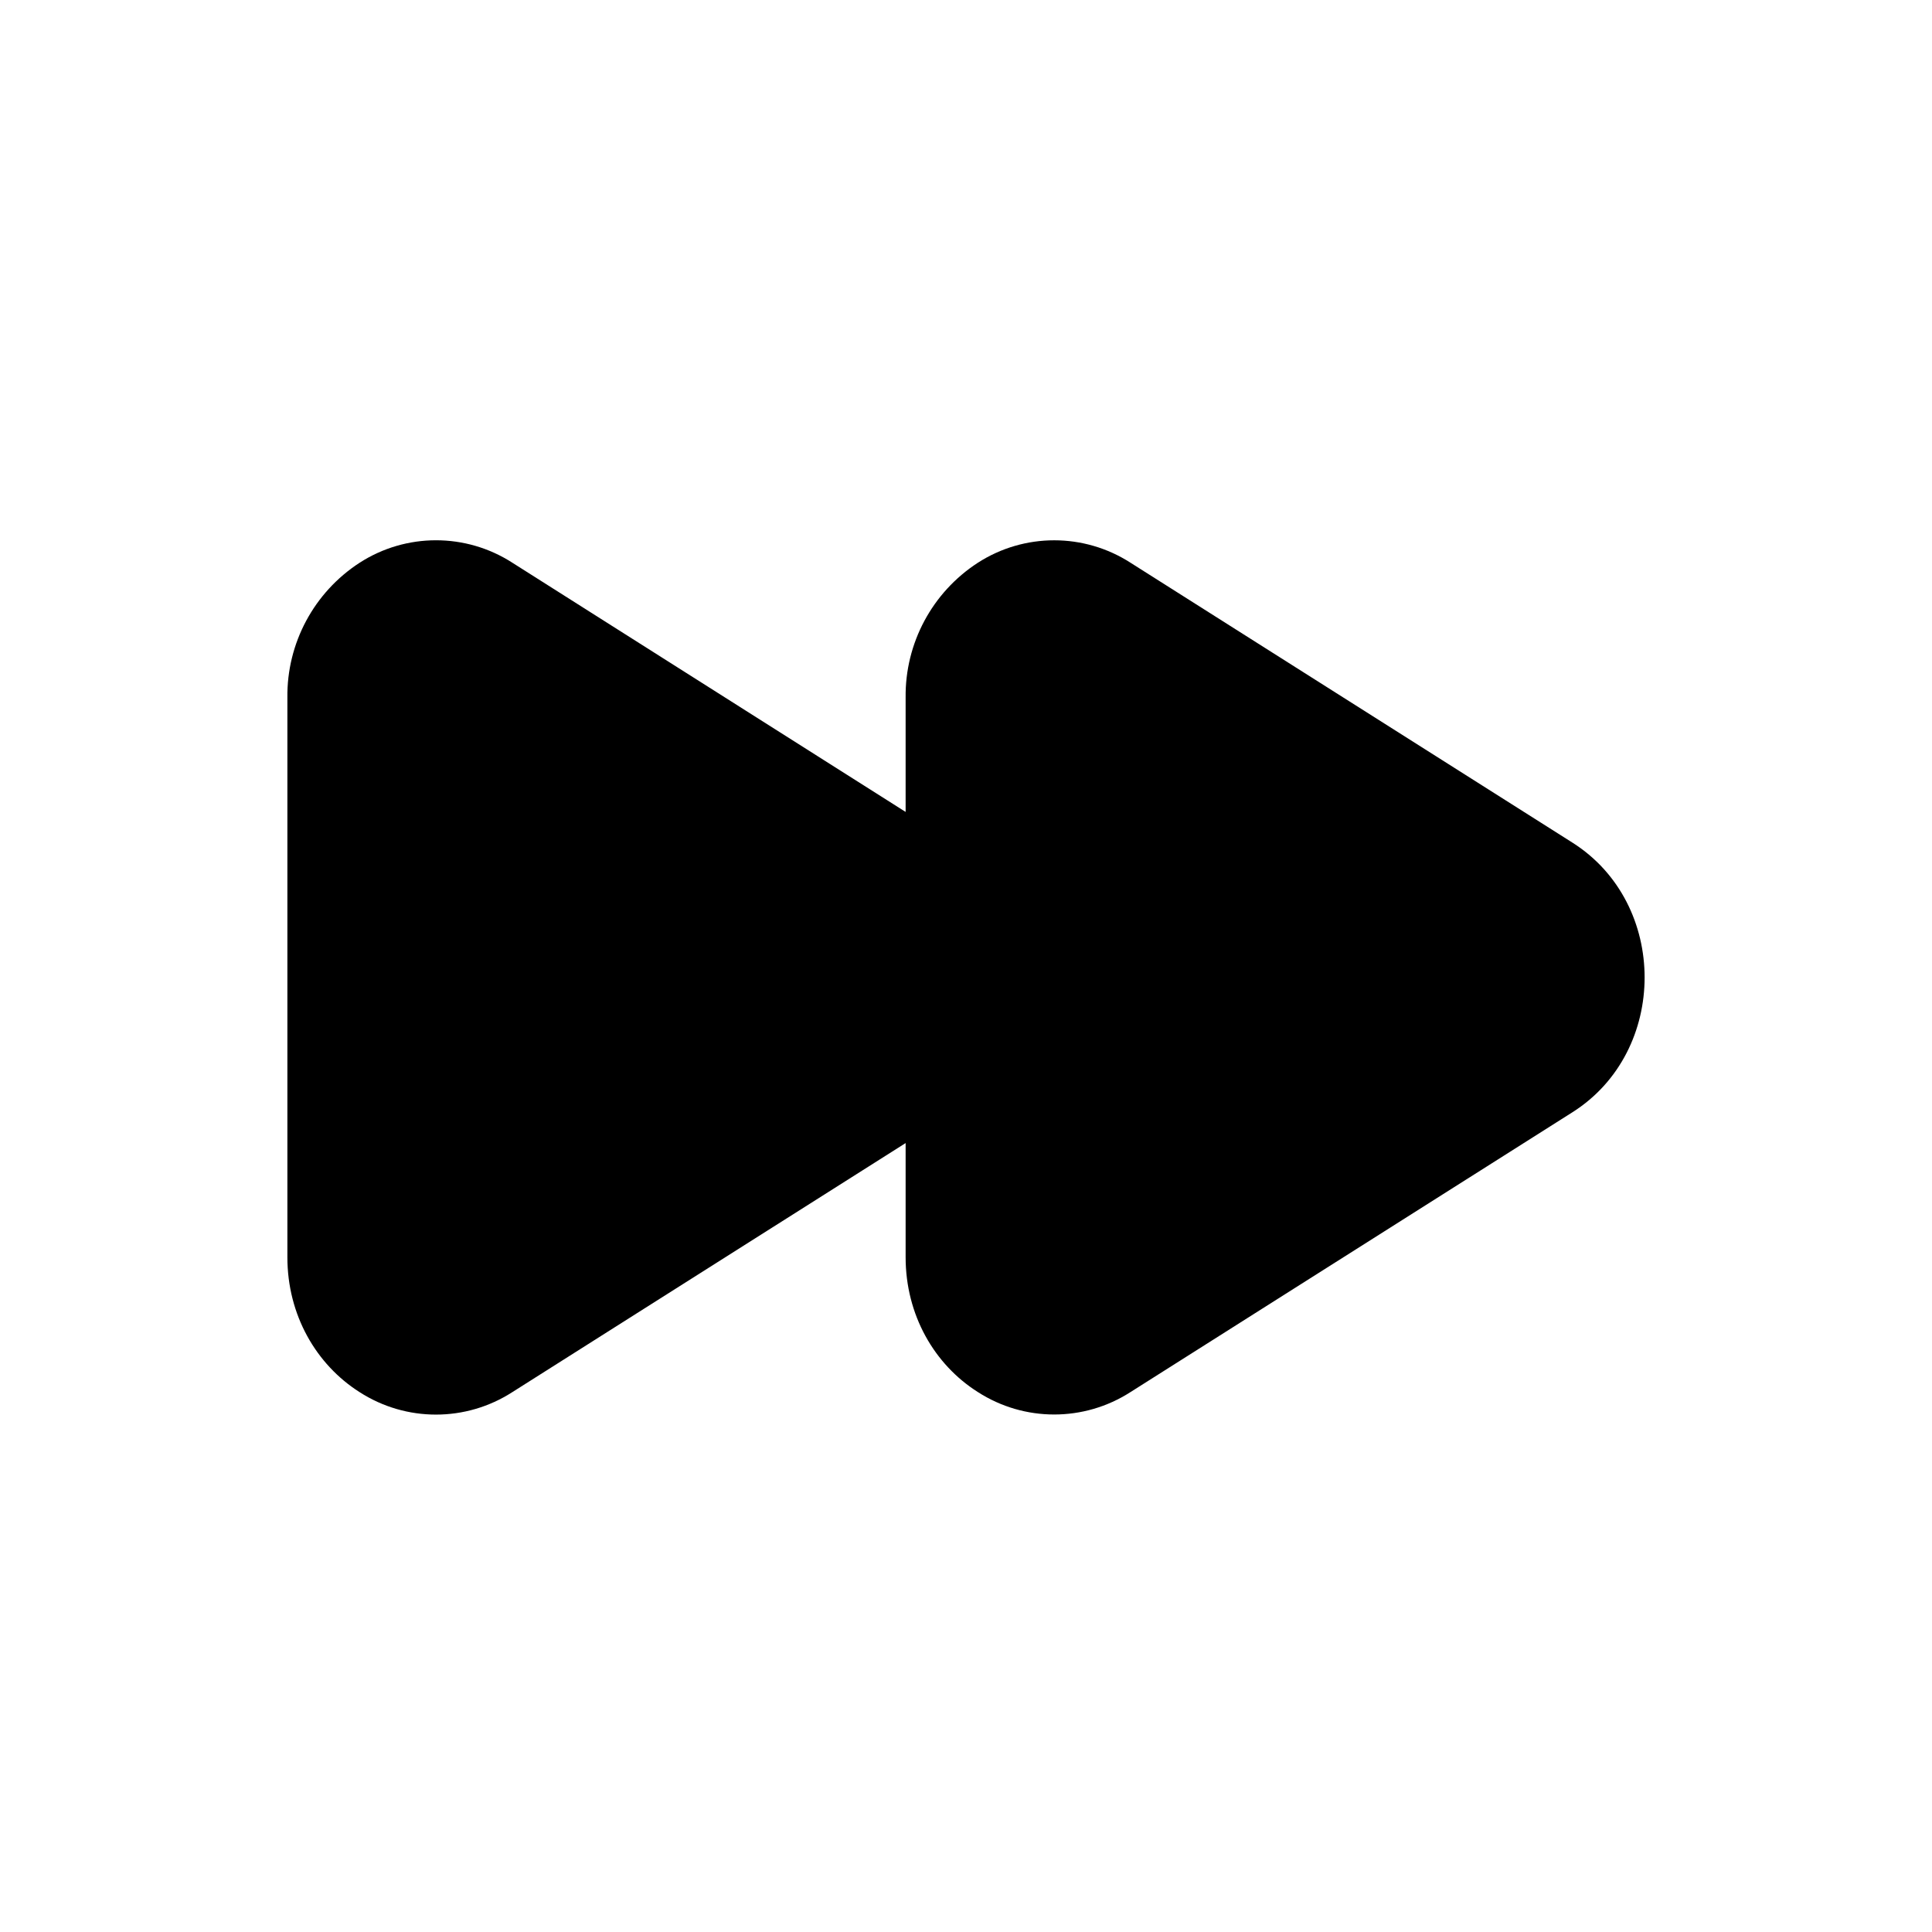
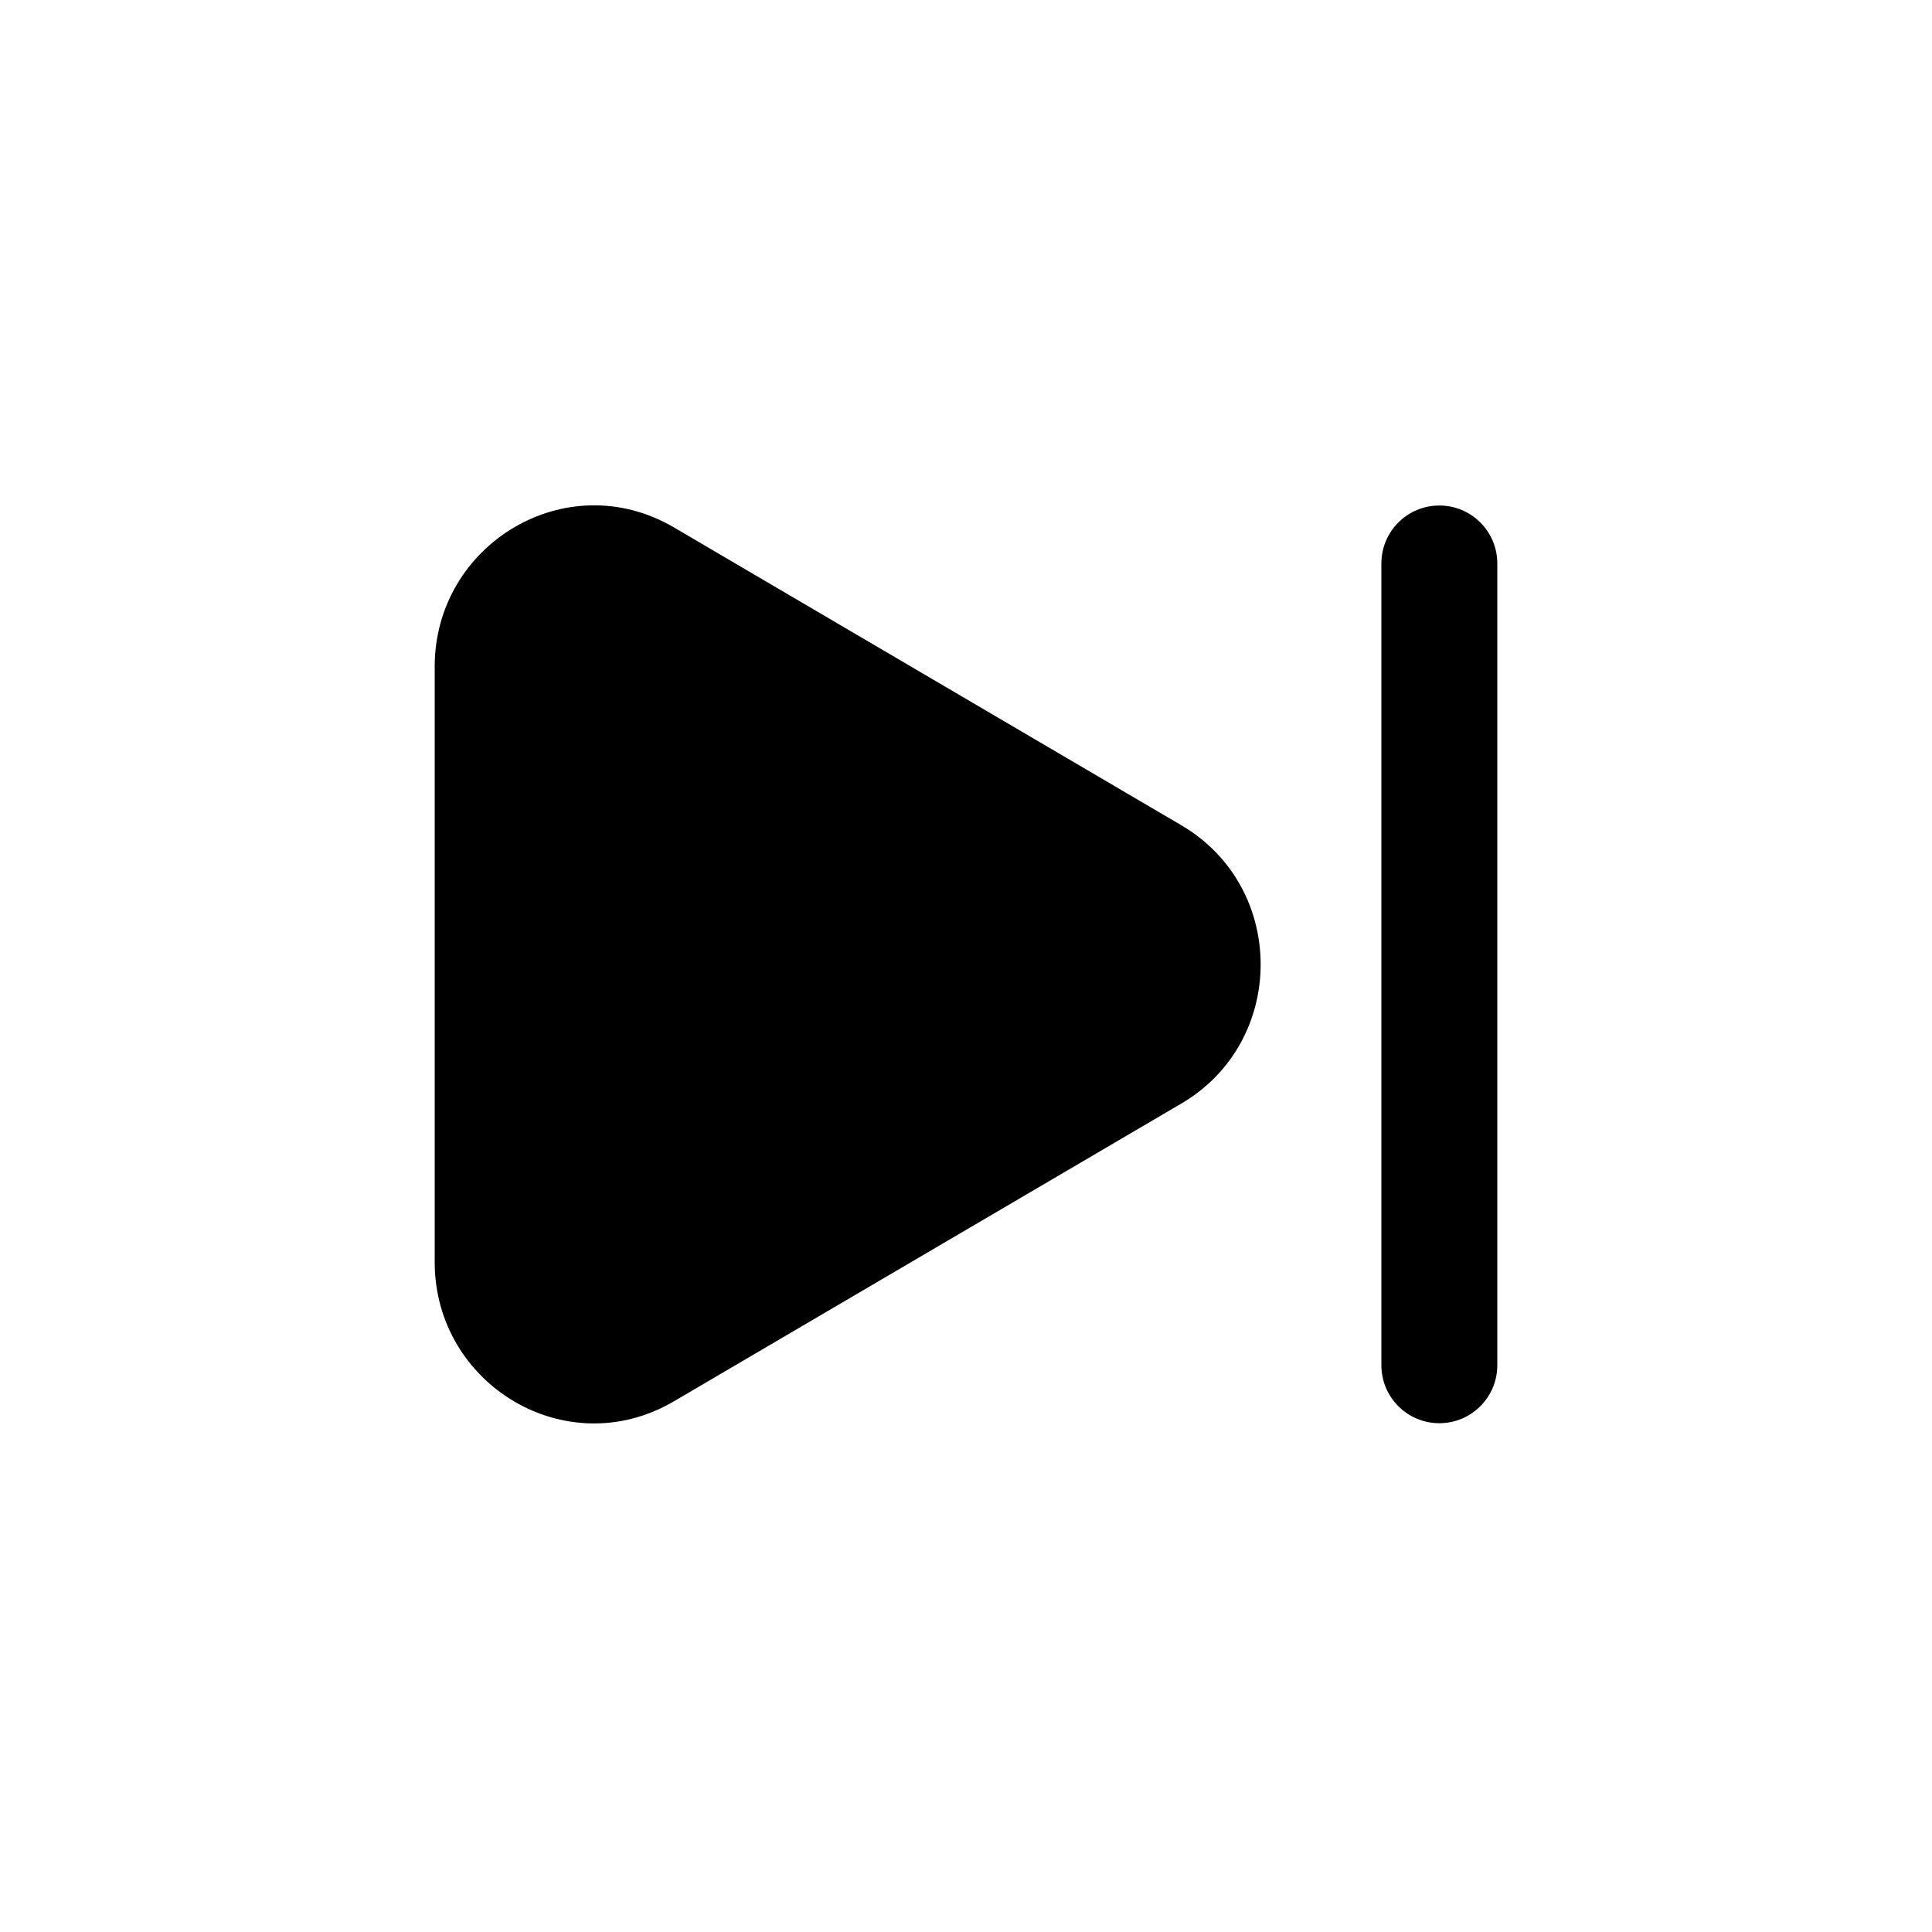
<svg xmlns="http://www.w3.org/2000/svg" width="20" height="20" fill="none" class="persona-icon" viewBox="0 0 20 20">
-   <path fill="currentColor" d="M11.704 5.826a1.46 1.46 0 0 0-1.582 0 1.64 1.64 0 0 0-.747 1.395v1.184l-4.07-2.579a1.46 1.46 0 0 0-1.583 0 1.64 1.64 0 0 0-.747 1.396v5.793c0 .598.298 1.111.747 1.396a1.46 1.46 0 0 0 1.582 0l4.071-2.578v1.182c0 .598.298 1.111.747 1.395a1.46 1.46 0 0 0 1.582 0l4.574-2.896c.996-.631.996-2.16 0-2.791z" />
+   <path fill="currentColor" d="M4.5 6.9c0-1.266 1.363-2.093 2.477-1.44l5.252 3.083c1.095.642 1.095 2.239 0 2.881l-5.252 3.082c-1.114.654-2.477-.173-2.477-1.44zM15.5 5.833a.6.6 0 1 0-1.2 0v8.3a.6.6 0 0 0 1.2 0z" />
</svg>
